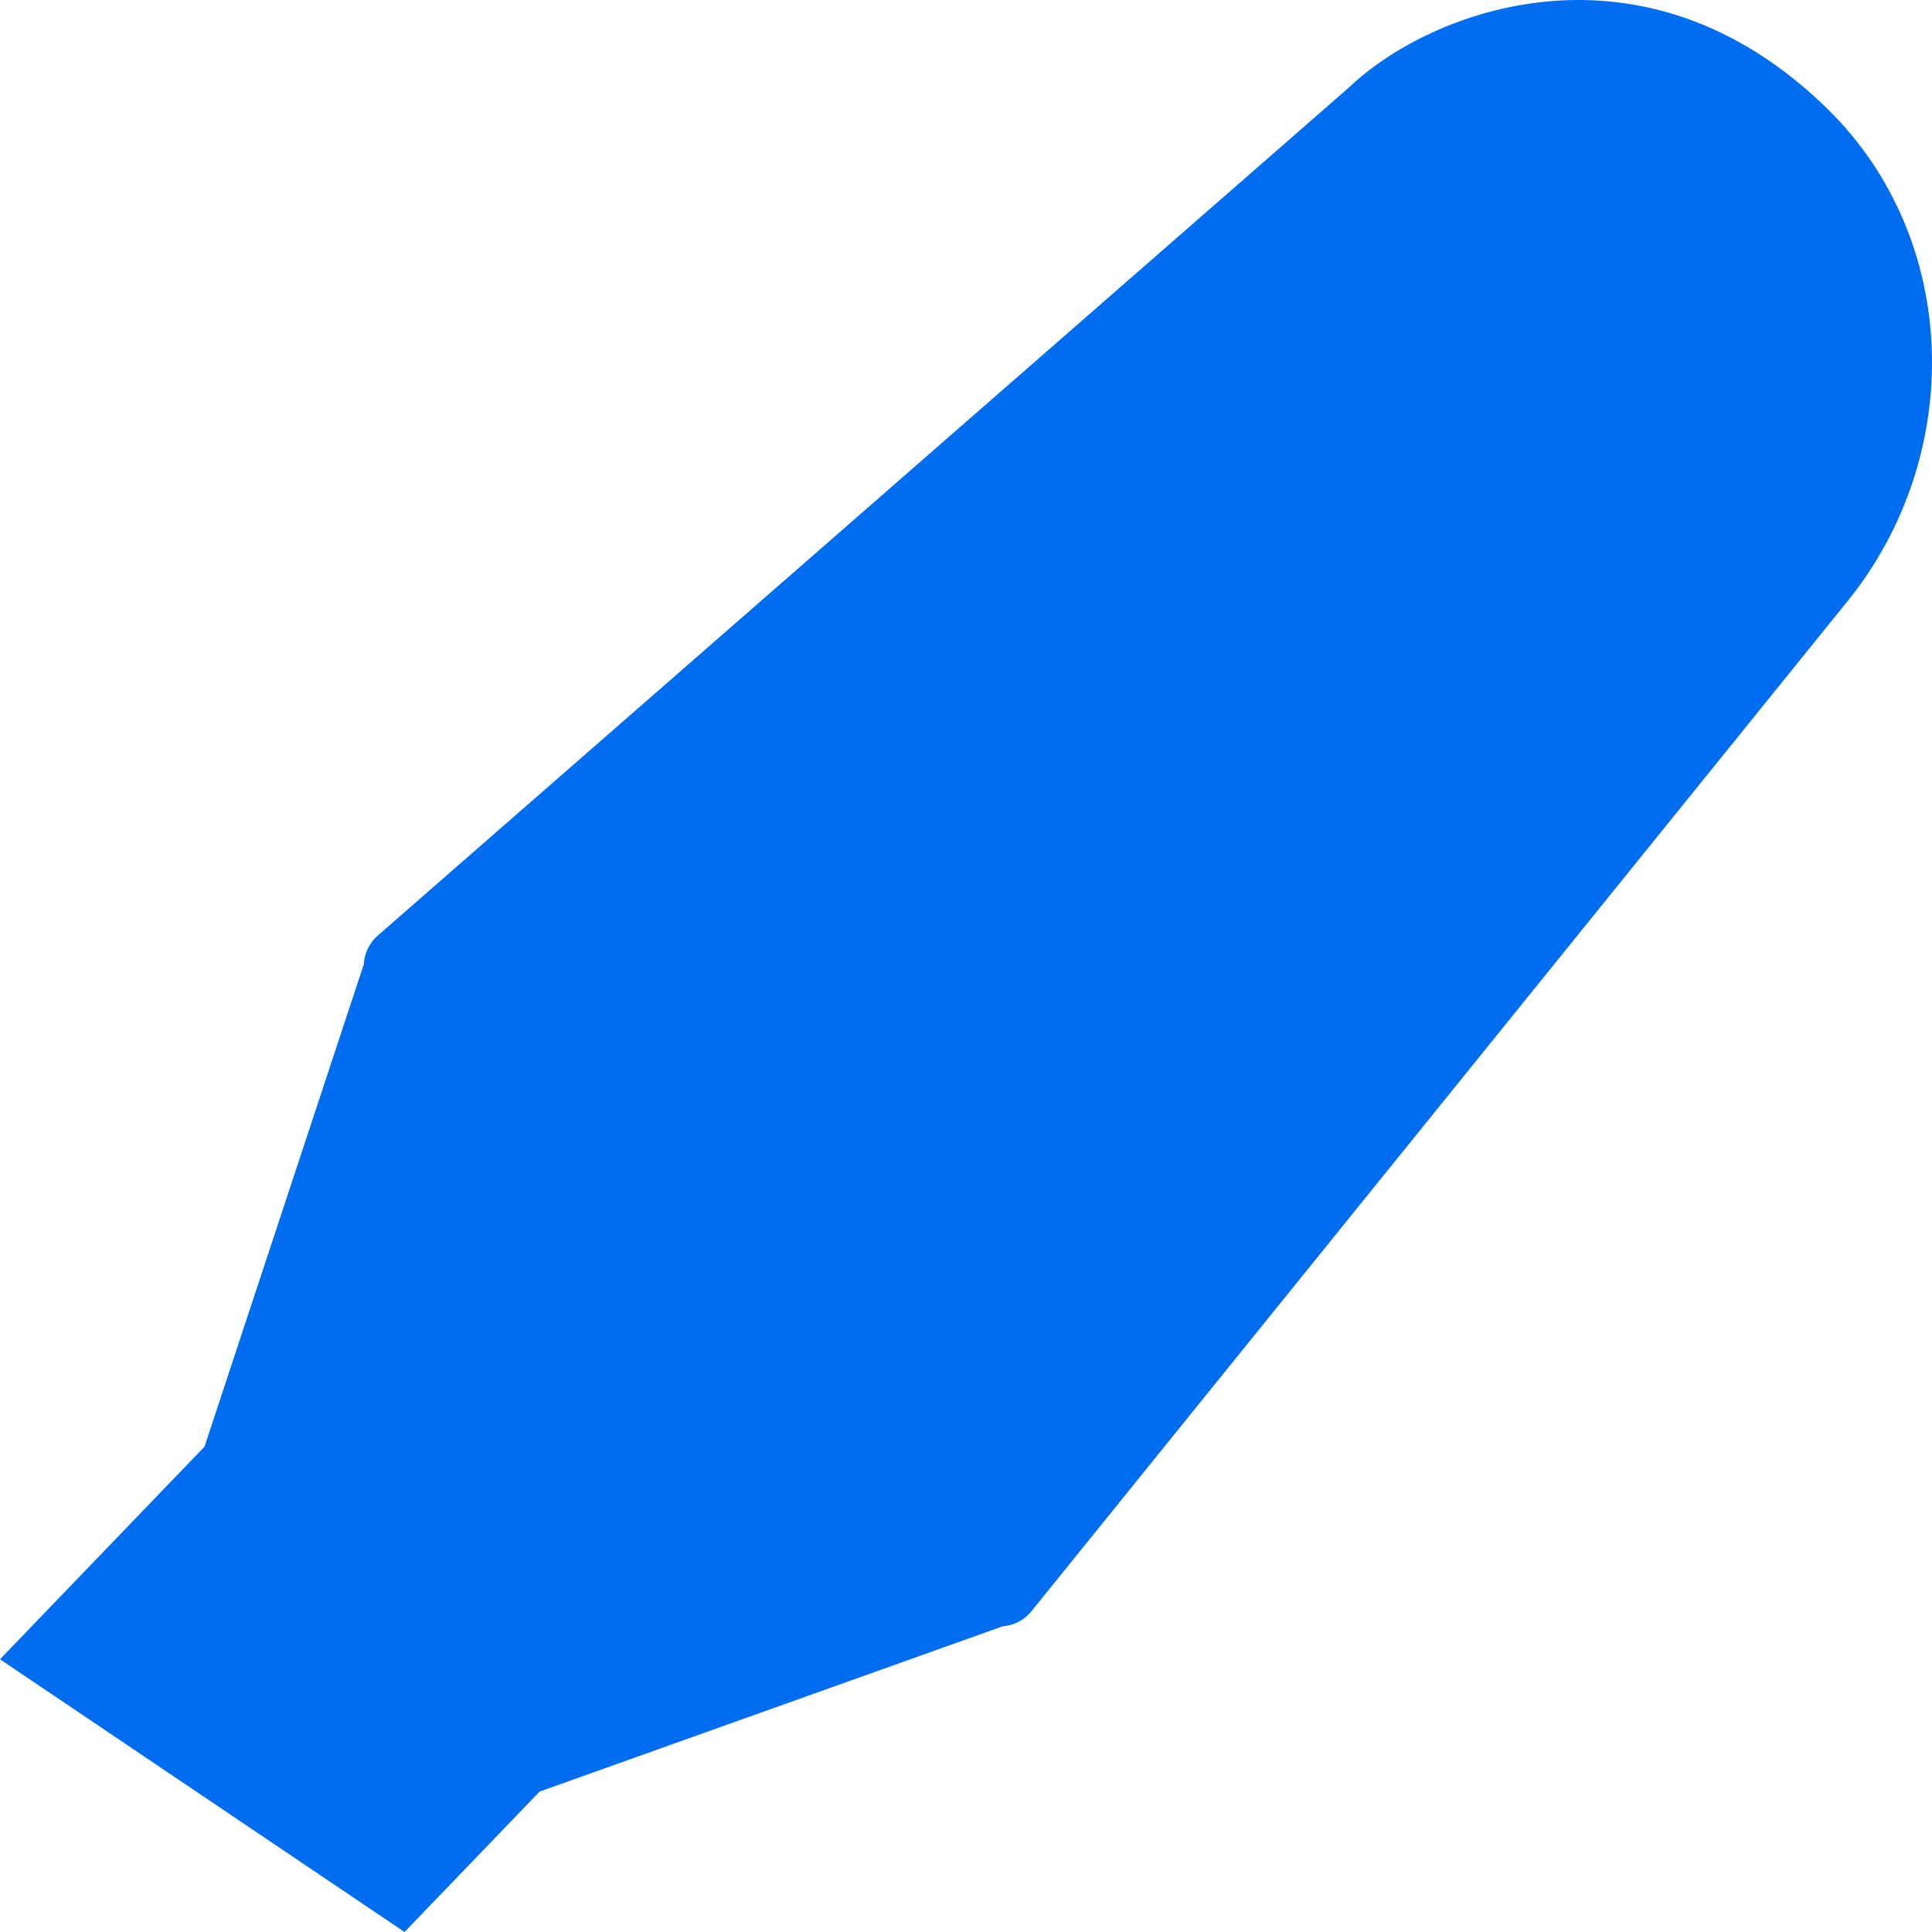
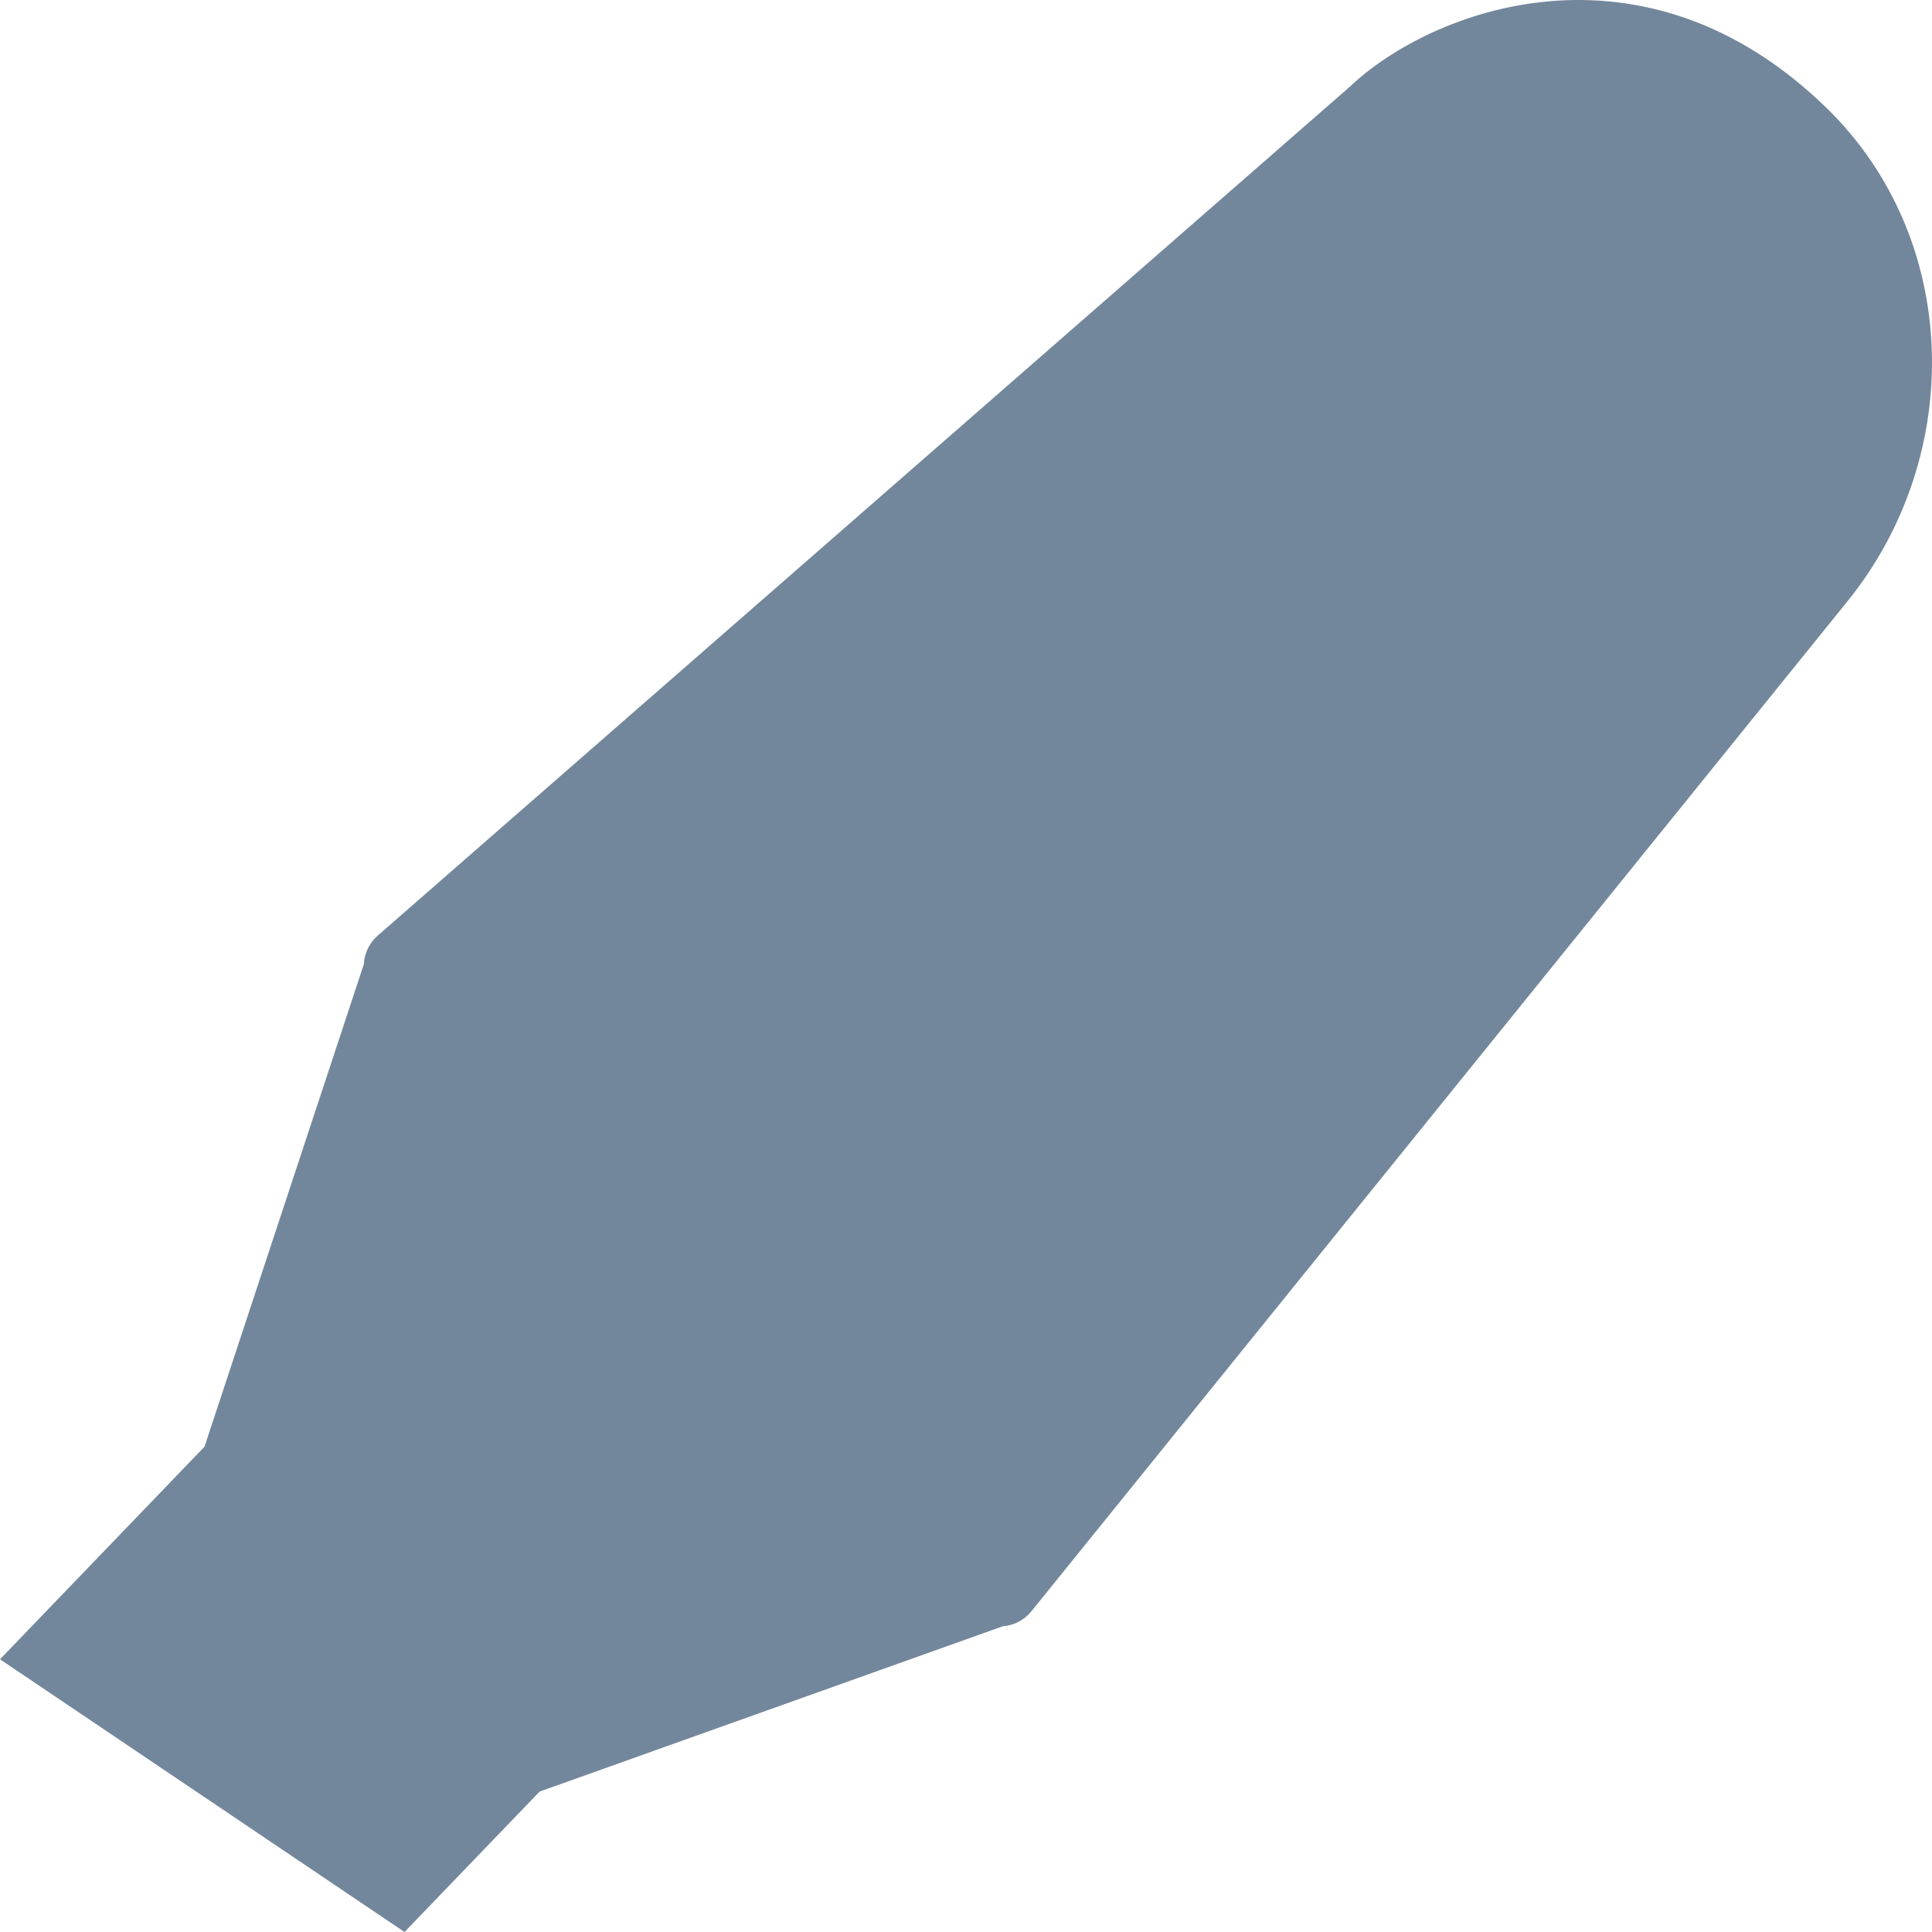
<svg xmlns="http://www.w3.org/2000/svg" version="1.1" id="Capa_1" x="0px" y="0px" viewBox="0 0 490 490" style="enable-background:new 0 0 490 490;" xml:space="preserve" width="512px" height="512px">
  <defs id="defs4255" />
-   <path d="M 463.383,27.507 C 416.65,-18.151 362.832,2.481 342.27,22.056 L 95.791,237.297 c -2.107,1.844 -3.379,4.47 -3.525,7.275 L 51.87,366.91 0,420.834 102.596,490 136.861,454.386 254.329,412.462 c 2.831,-0.205 5.453,-1.567 7.244,-3.784 L 468.61,152.441 c 29.912,-37.023 28.708,-91.78 -5.227,-124.934 z" id="path4221" style="fill:#006df0" />
+   <path d="M 463.383,27.507 C 416.65,-18.151 362.832,2.481 342.27,22.056 L 95.791,237.297 c -2.107,1.844 -3.379,4.47 -3.525,7.275 L 51.87,366.91 0,420.834 102.596,490 136.861,454.386 254.329,412.462 c 2.831,-0.205 5.453,-1.567 7.244,-3.784 L 468.61,152.441 c 29.912,-37.023 28.708,-91.78 -5.227,-124.934 z" id="path4221" style="fill:#73879c;fill-opacity:1" />
  <g id="g4223" />
  <g id="g4225" />
  <g id="g4227" />
  <g id="g4229" />
  <g id="g4231" />
  <g id="g4233" />
  <g id="g4235" />
  <g id="g4237" />
  <g id="g4239" />
  <g id="g4241" />
  <g id="g4243" />
  <g id="g4245" />
  <g id="g4247" />
  <g id="g4249" />
  <g id="g4251" />
</svg>
